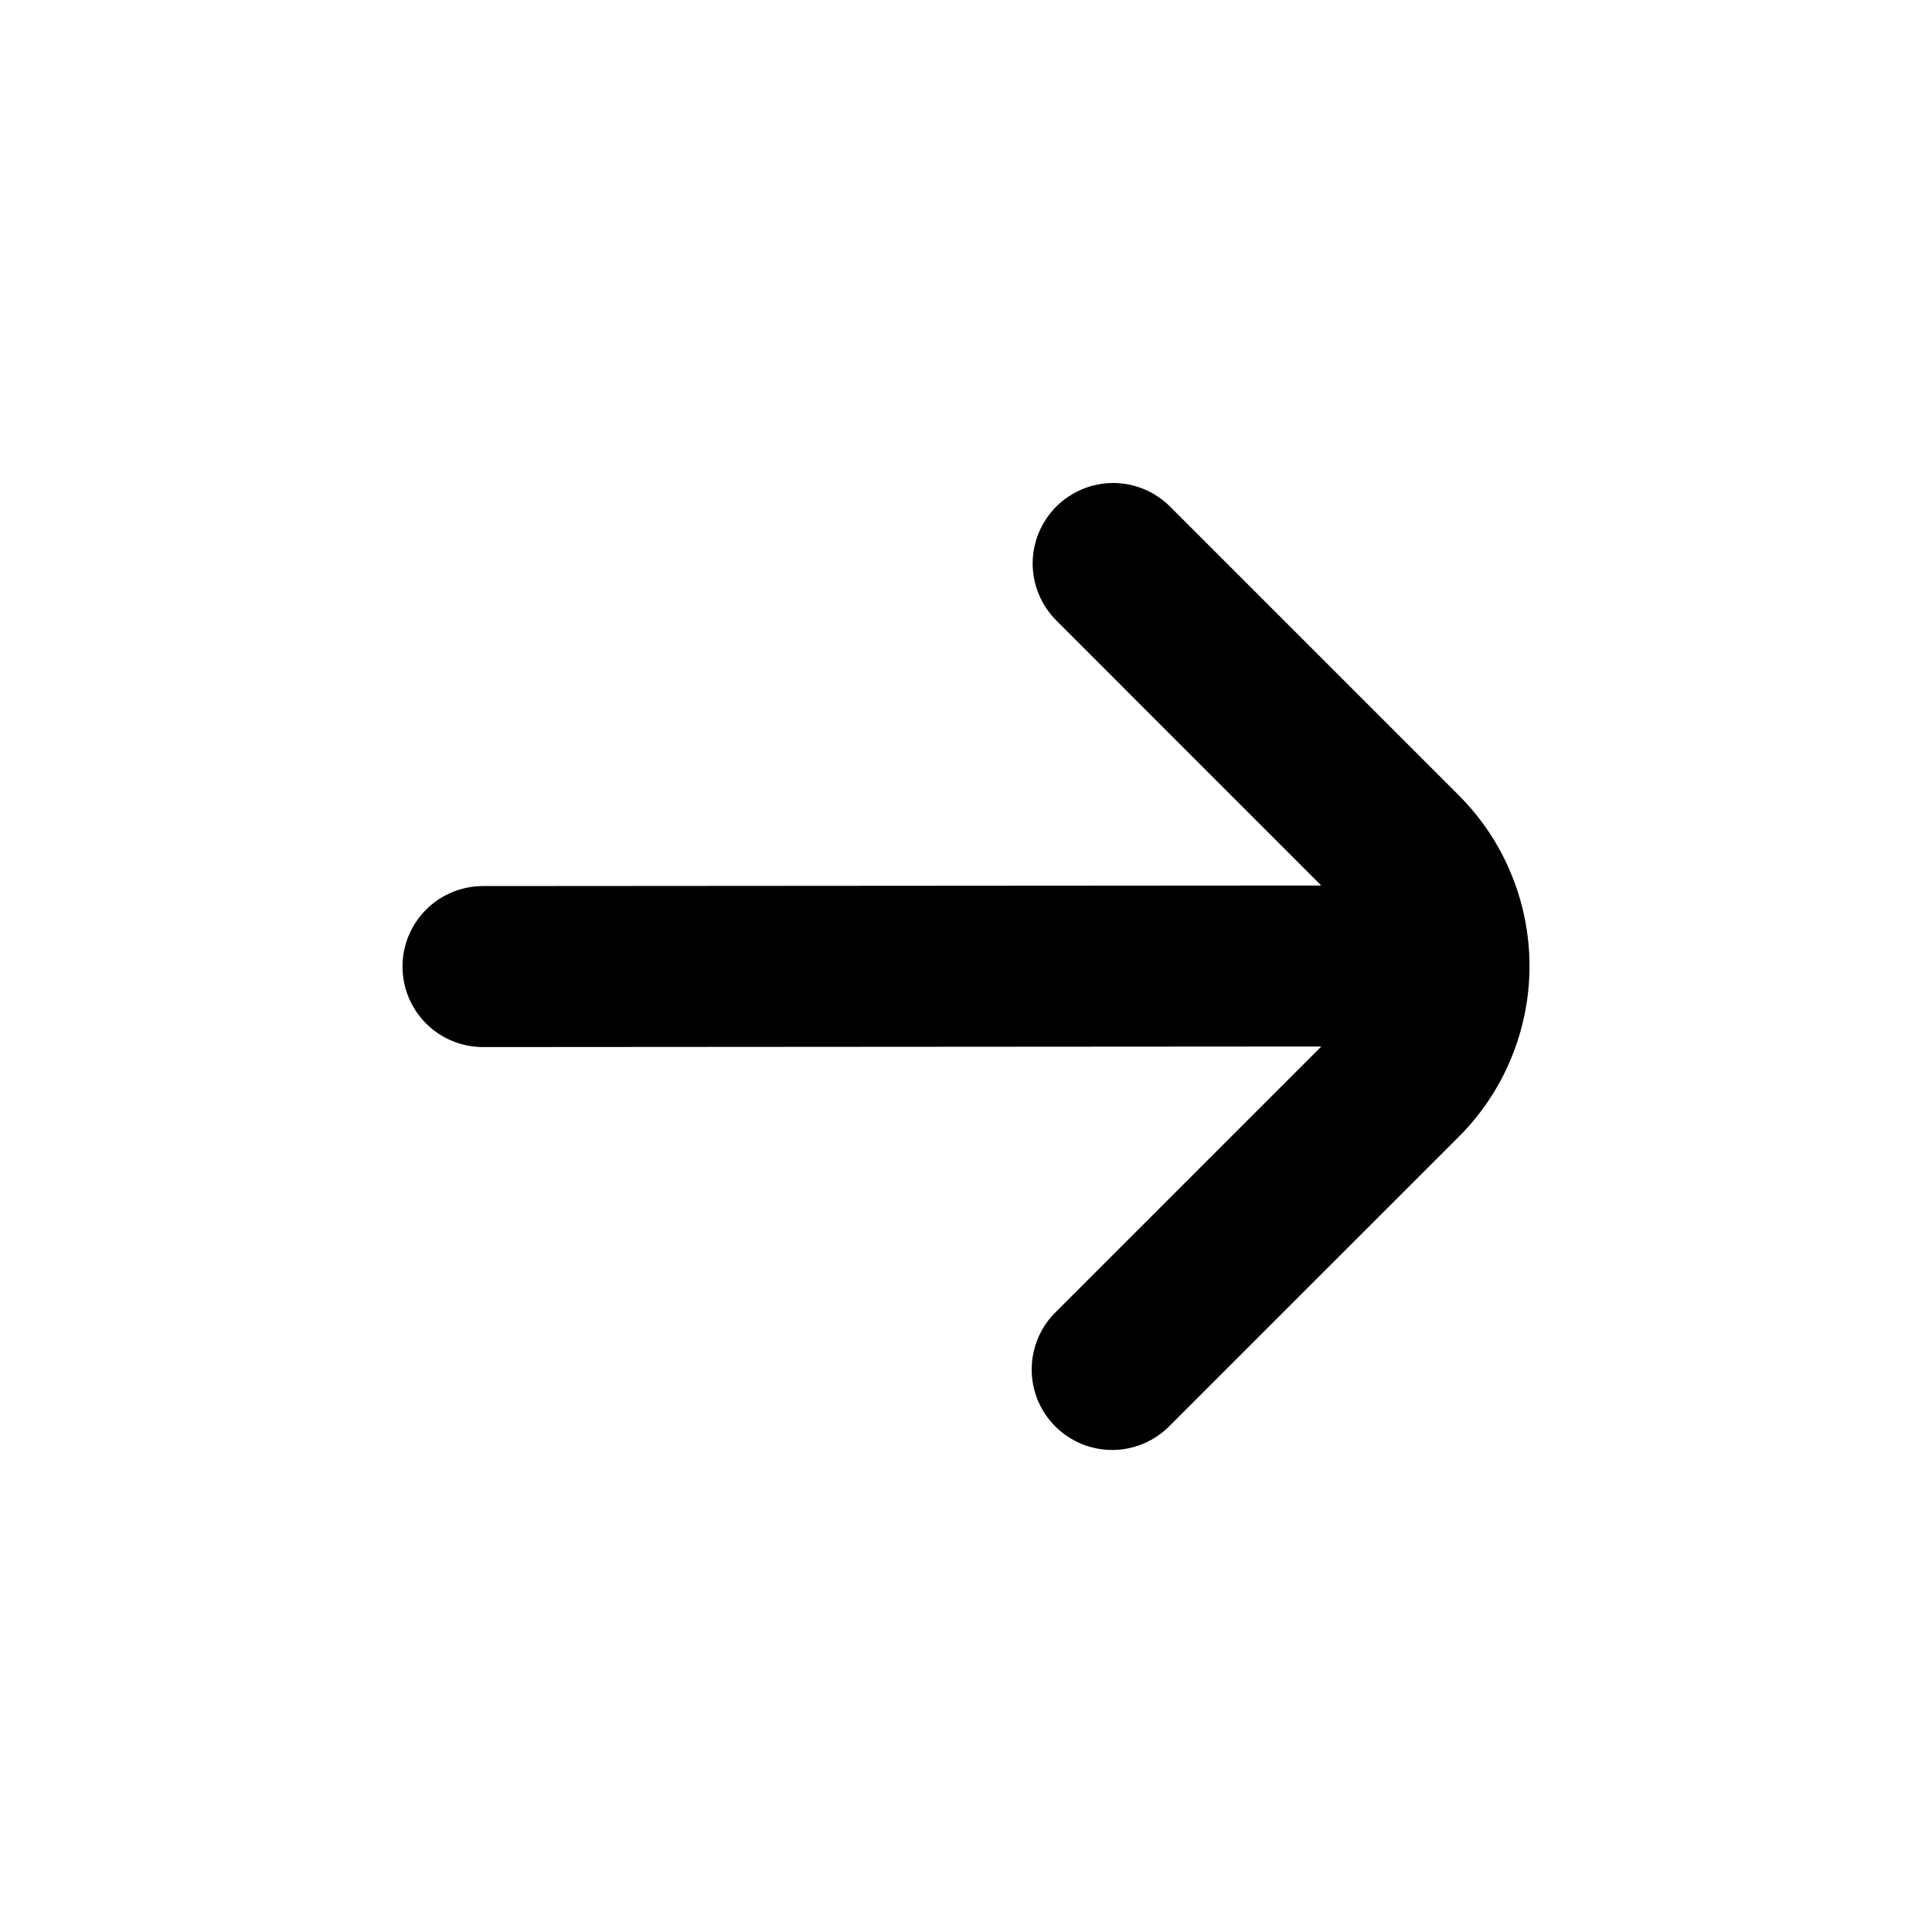
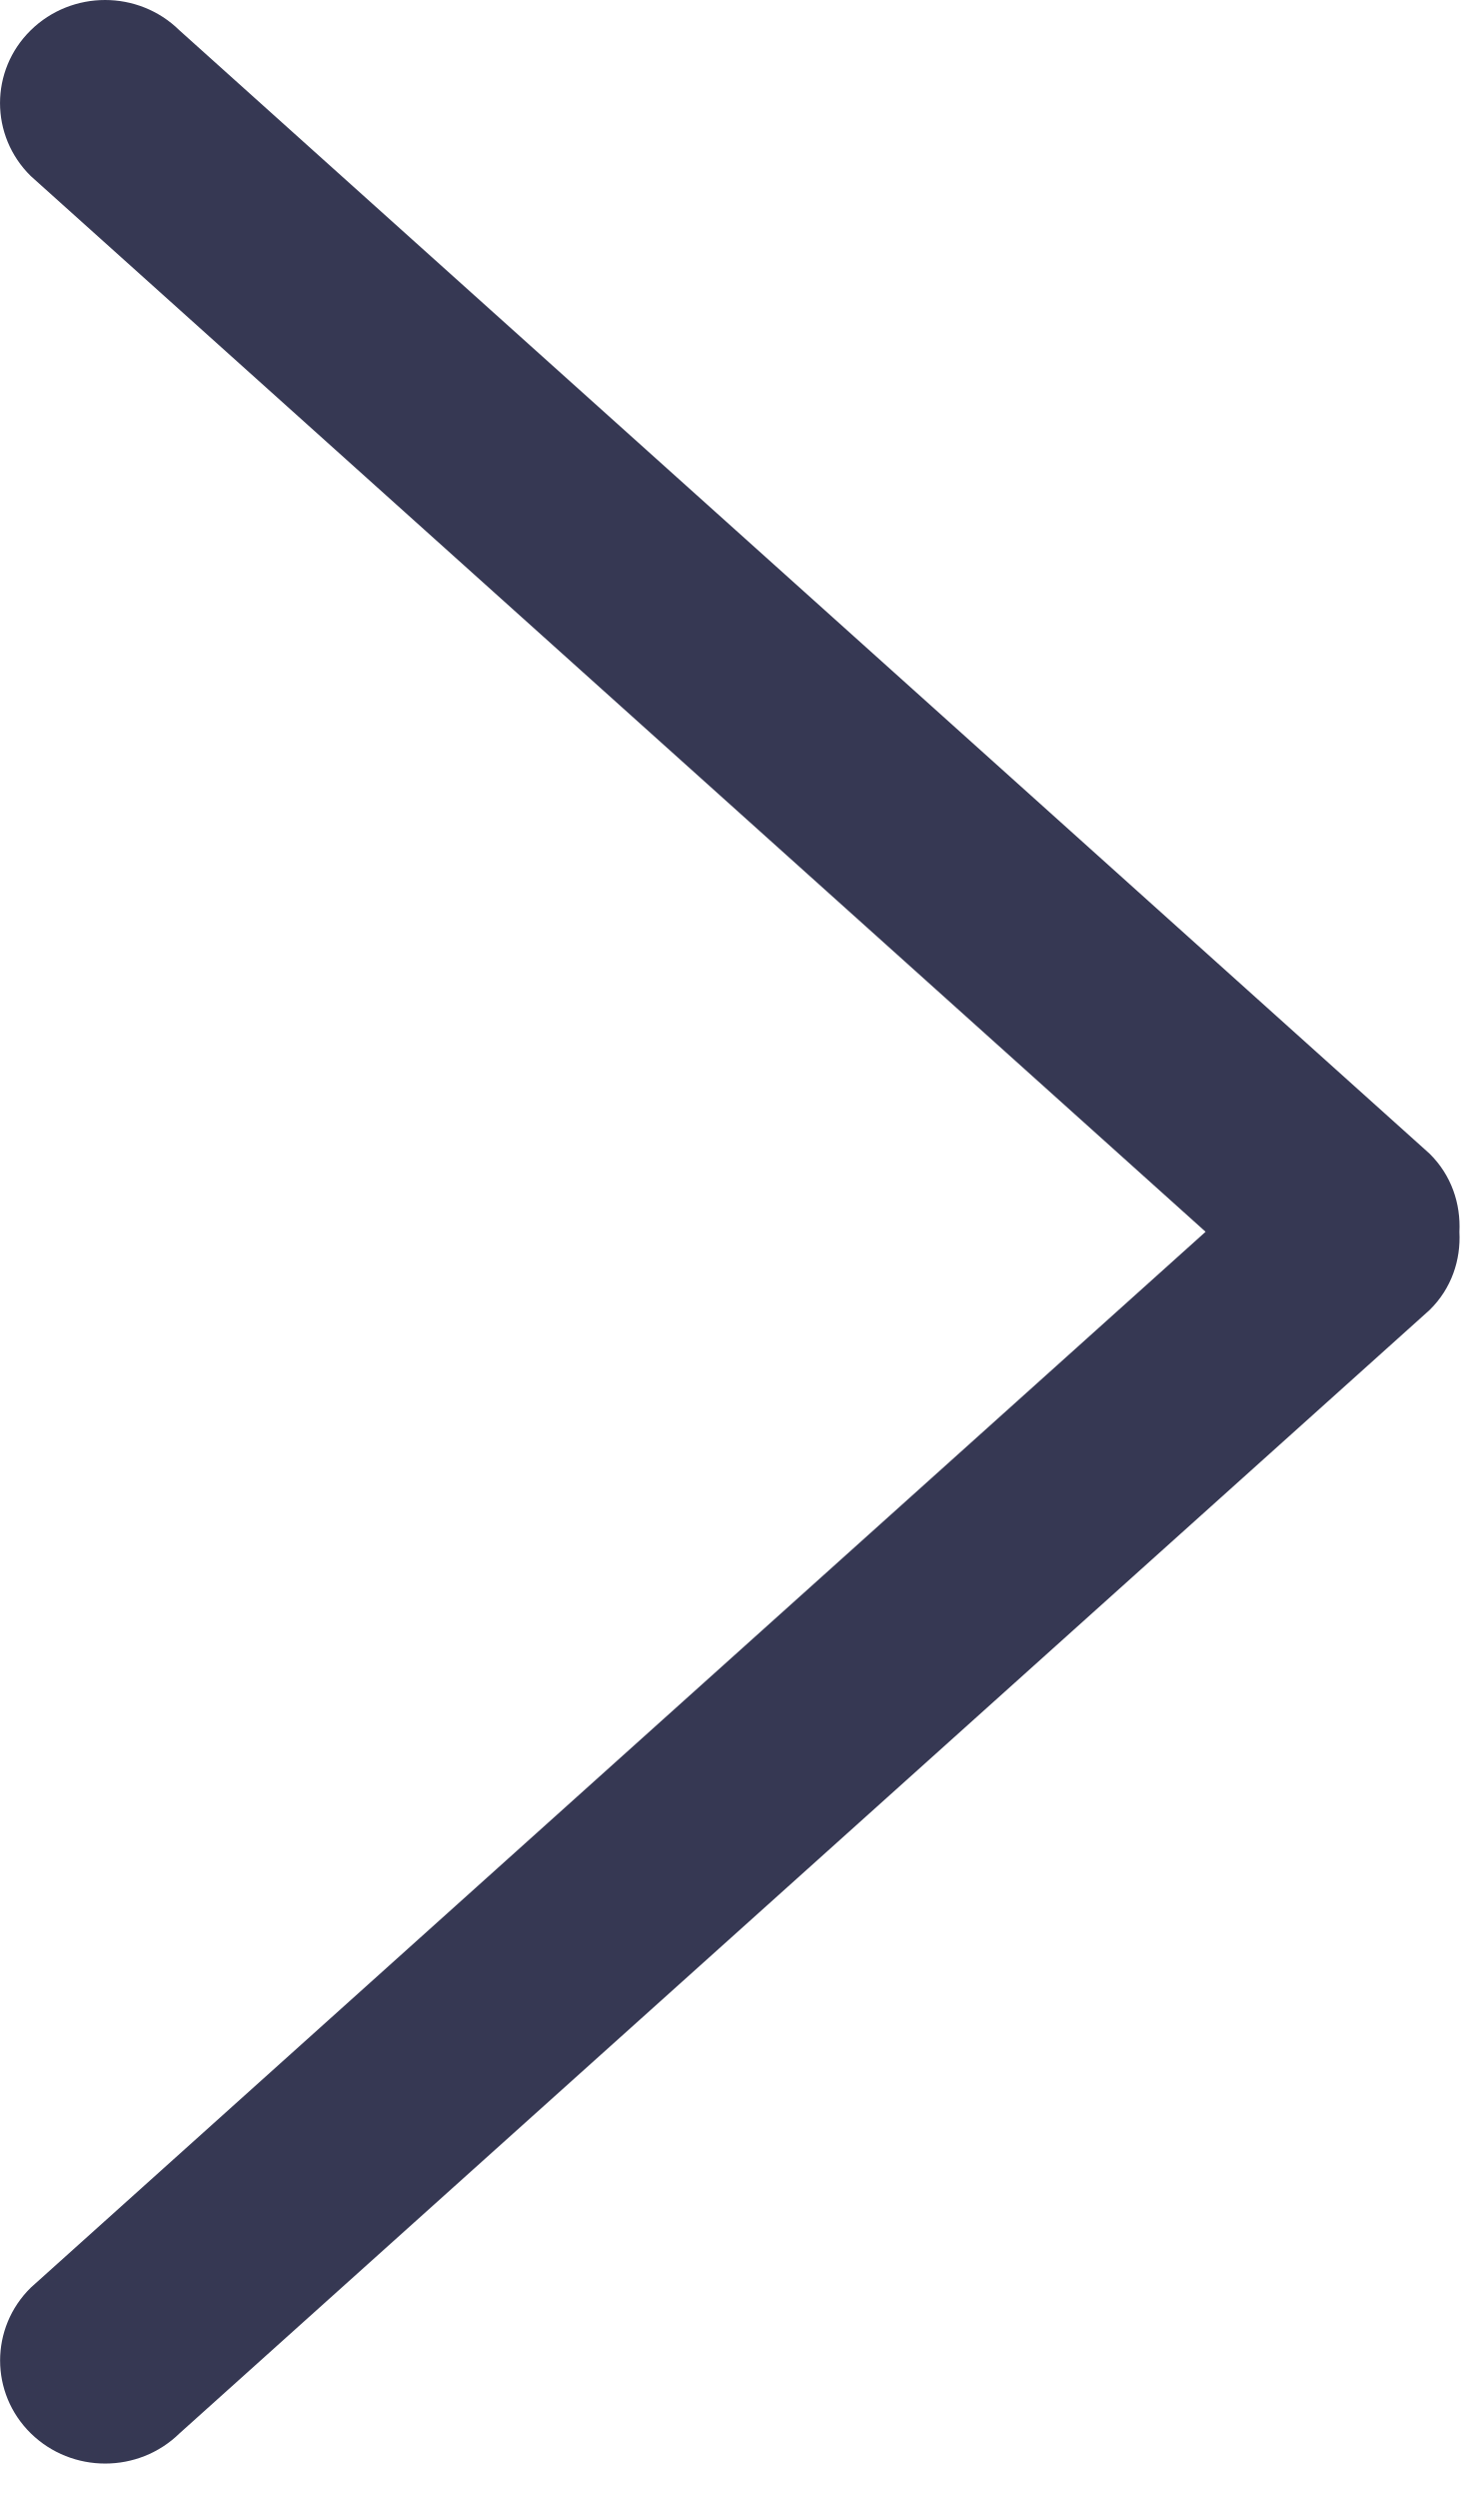
- <svg xmlns="http://www.w3.org/2000/svg" width="24" height="24" viewBox="0 0 24 24" fill="inherit">
-   <path d="M13.121 6.293C12.934 6.481 12.828 6.735 12.828 7C12.828 7.265 12.934 7.519 13.121 7.707L16.413 11L6 11.007C5.735 11.007 5.48 11.112 5.293 11.3C5.105 11.487 5 11.742 5 12.007C5 12.272 5.105 12.527 5.293 12.714C5.48 12.902 5.735 13.007 6 13.007L16.414 13L13.121 16.293C13.025 16.385 12.949 16.496 12.897 16.618C12.845 16.74 12.817 16.871 12.816 17.004C12.815 17.136 12.84 17.268 12.89 17.391C12.941 17.514 13.015 17.625 13.109 17.719C13.203 17.813 13.314 17.887 13.437 17.938C13.56 17.988 13.692 18.013 13.824 18.012C13.957 18.011 14.088 17.983 14.21 17.931C14.332 17.879 14.443 17.802 14.535 17.707L18.121 14.122C18.4 13.843 18.621 13.513 18.771 13.149C18.922 12.785 19 12.395 19 12.001C19 11.607 18.922 11.216 18.771 10.852C18.621 10.488 18.4 10.158 18.121 9.879L14.535 6.293C14.348 6.106 14.093 6 13.828 6C13.563 6 13.309 6.106 13.121 6.293Z" fill="inherit" />
+ <svg xmlns="http://www.w3.org/2000/svg" width="19" height="32" viewBox="0 0 19 32" fill="none">
+   <path d="M18.311 14.773L2.297 0.387C1.772 -0.129 0.92 -0.129 0.394 0.387C-0.131 0.902 -0.131 1.738 0.394 2.254L15.442 15.773L0.395 29.293C-0.13 29.808 -0.13 30.645 0.395 31.16C0.921 31.675 1.773 31.675 2.299 31.16L18.312 16.774C18.592 16.499 18.712 16.135 18.693 15.775C18.711 15.413 18.591 15.049 18.311 14.773Z" fill="#363853" />
</svg>
